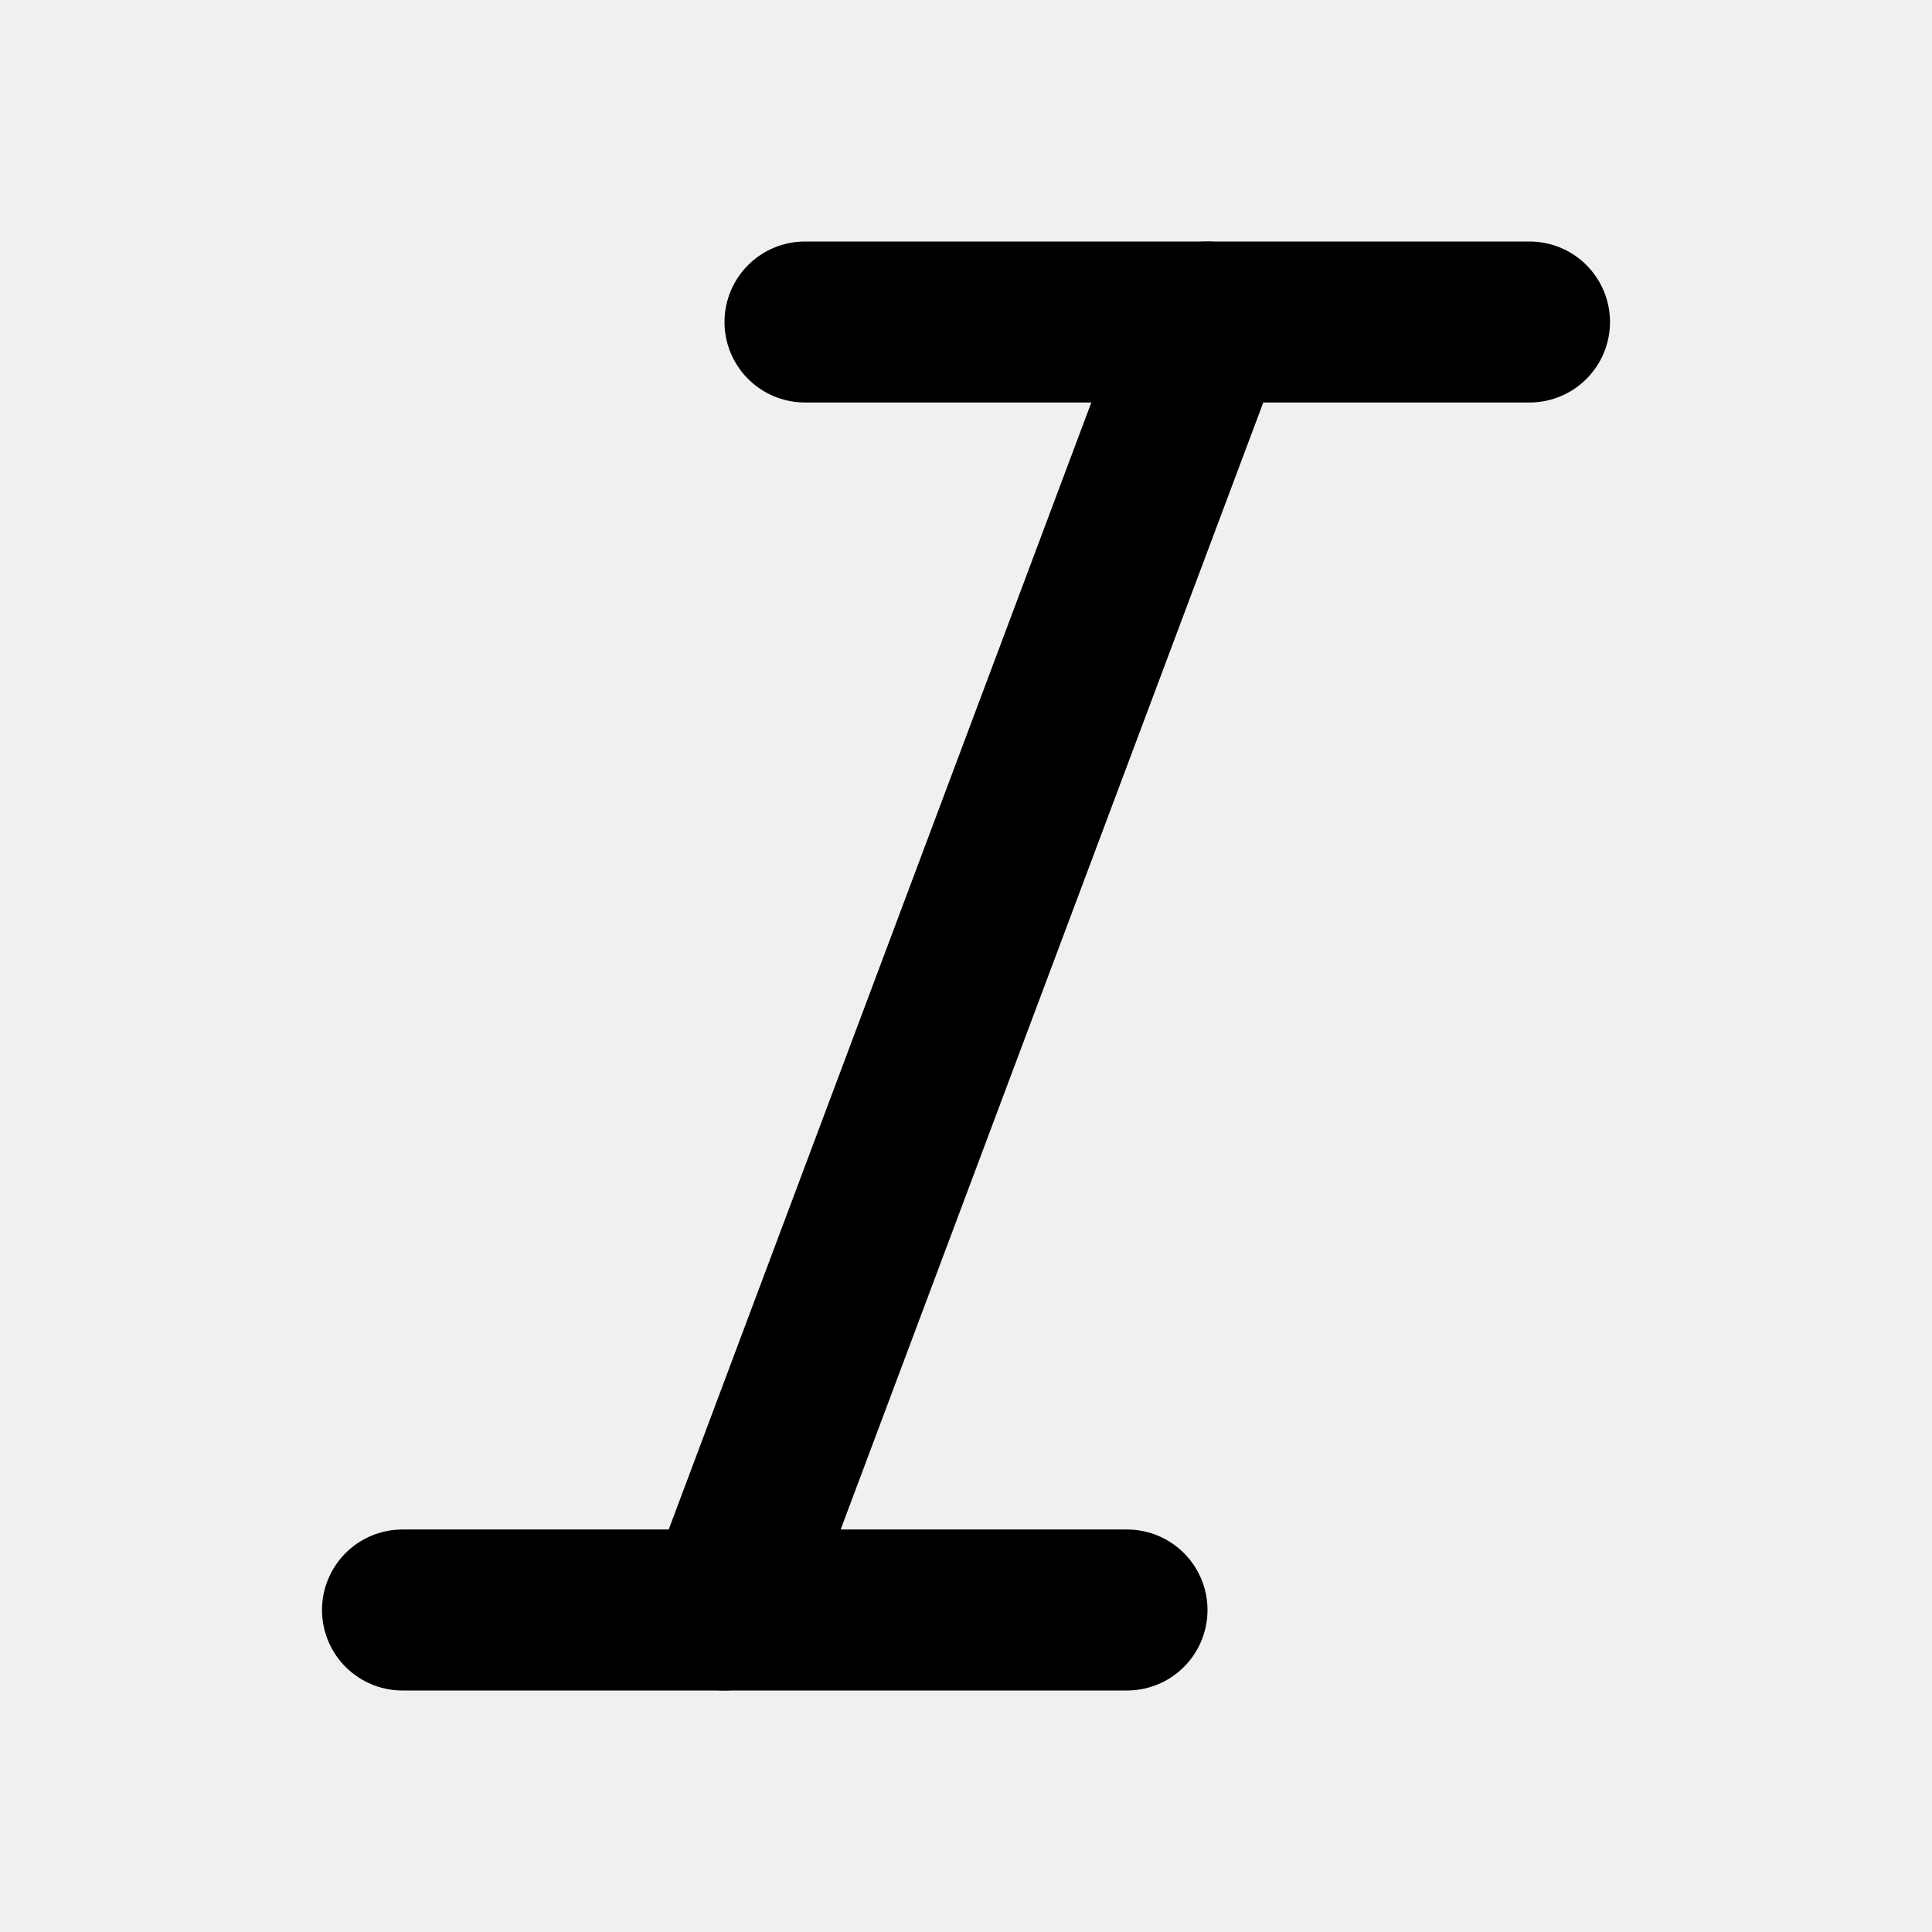
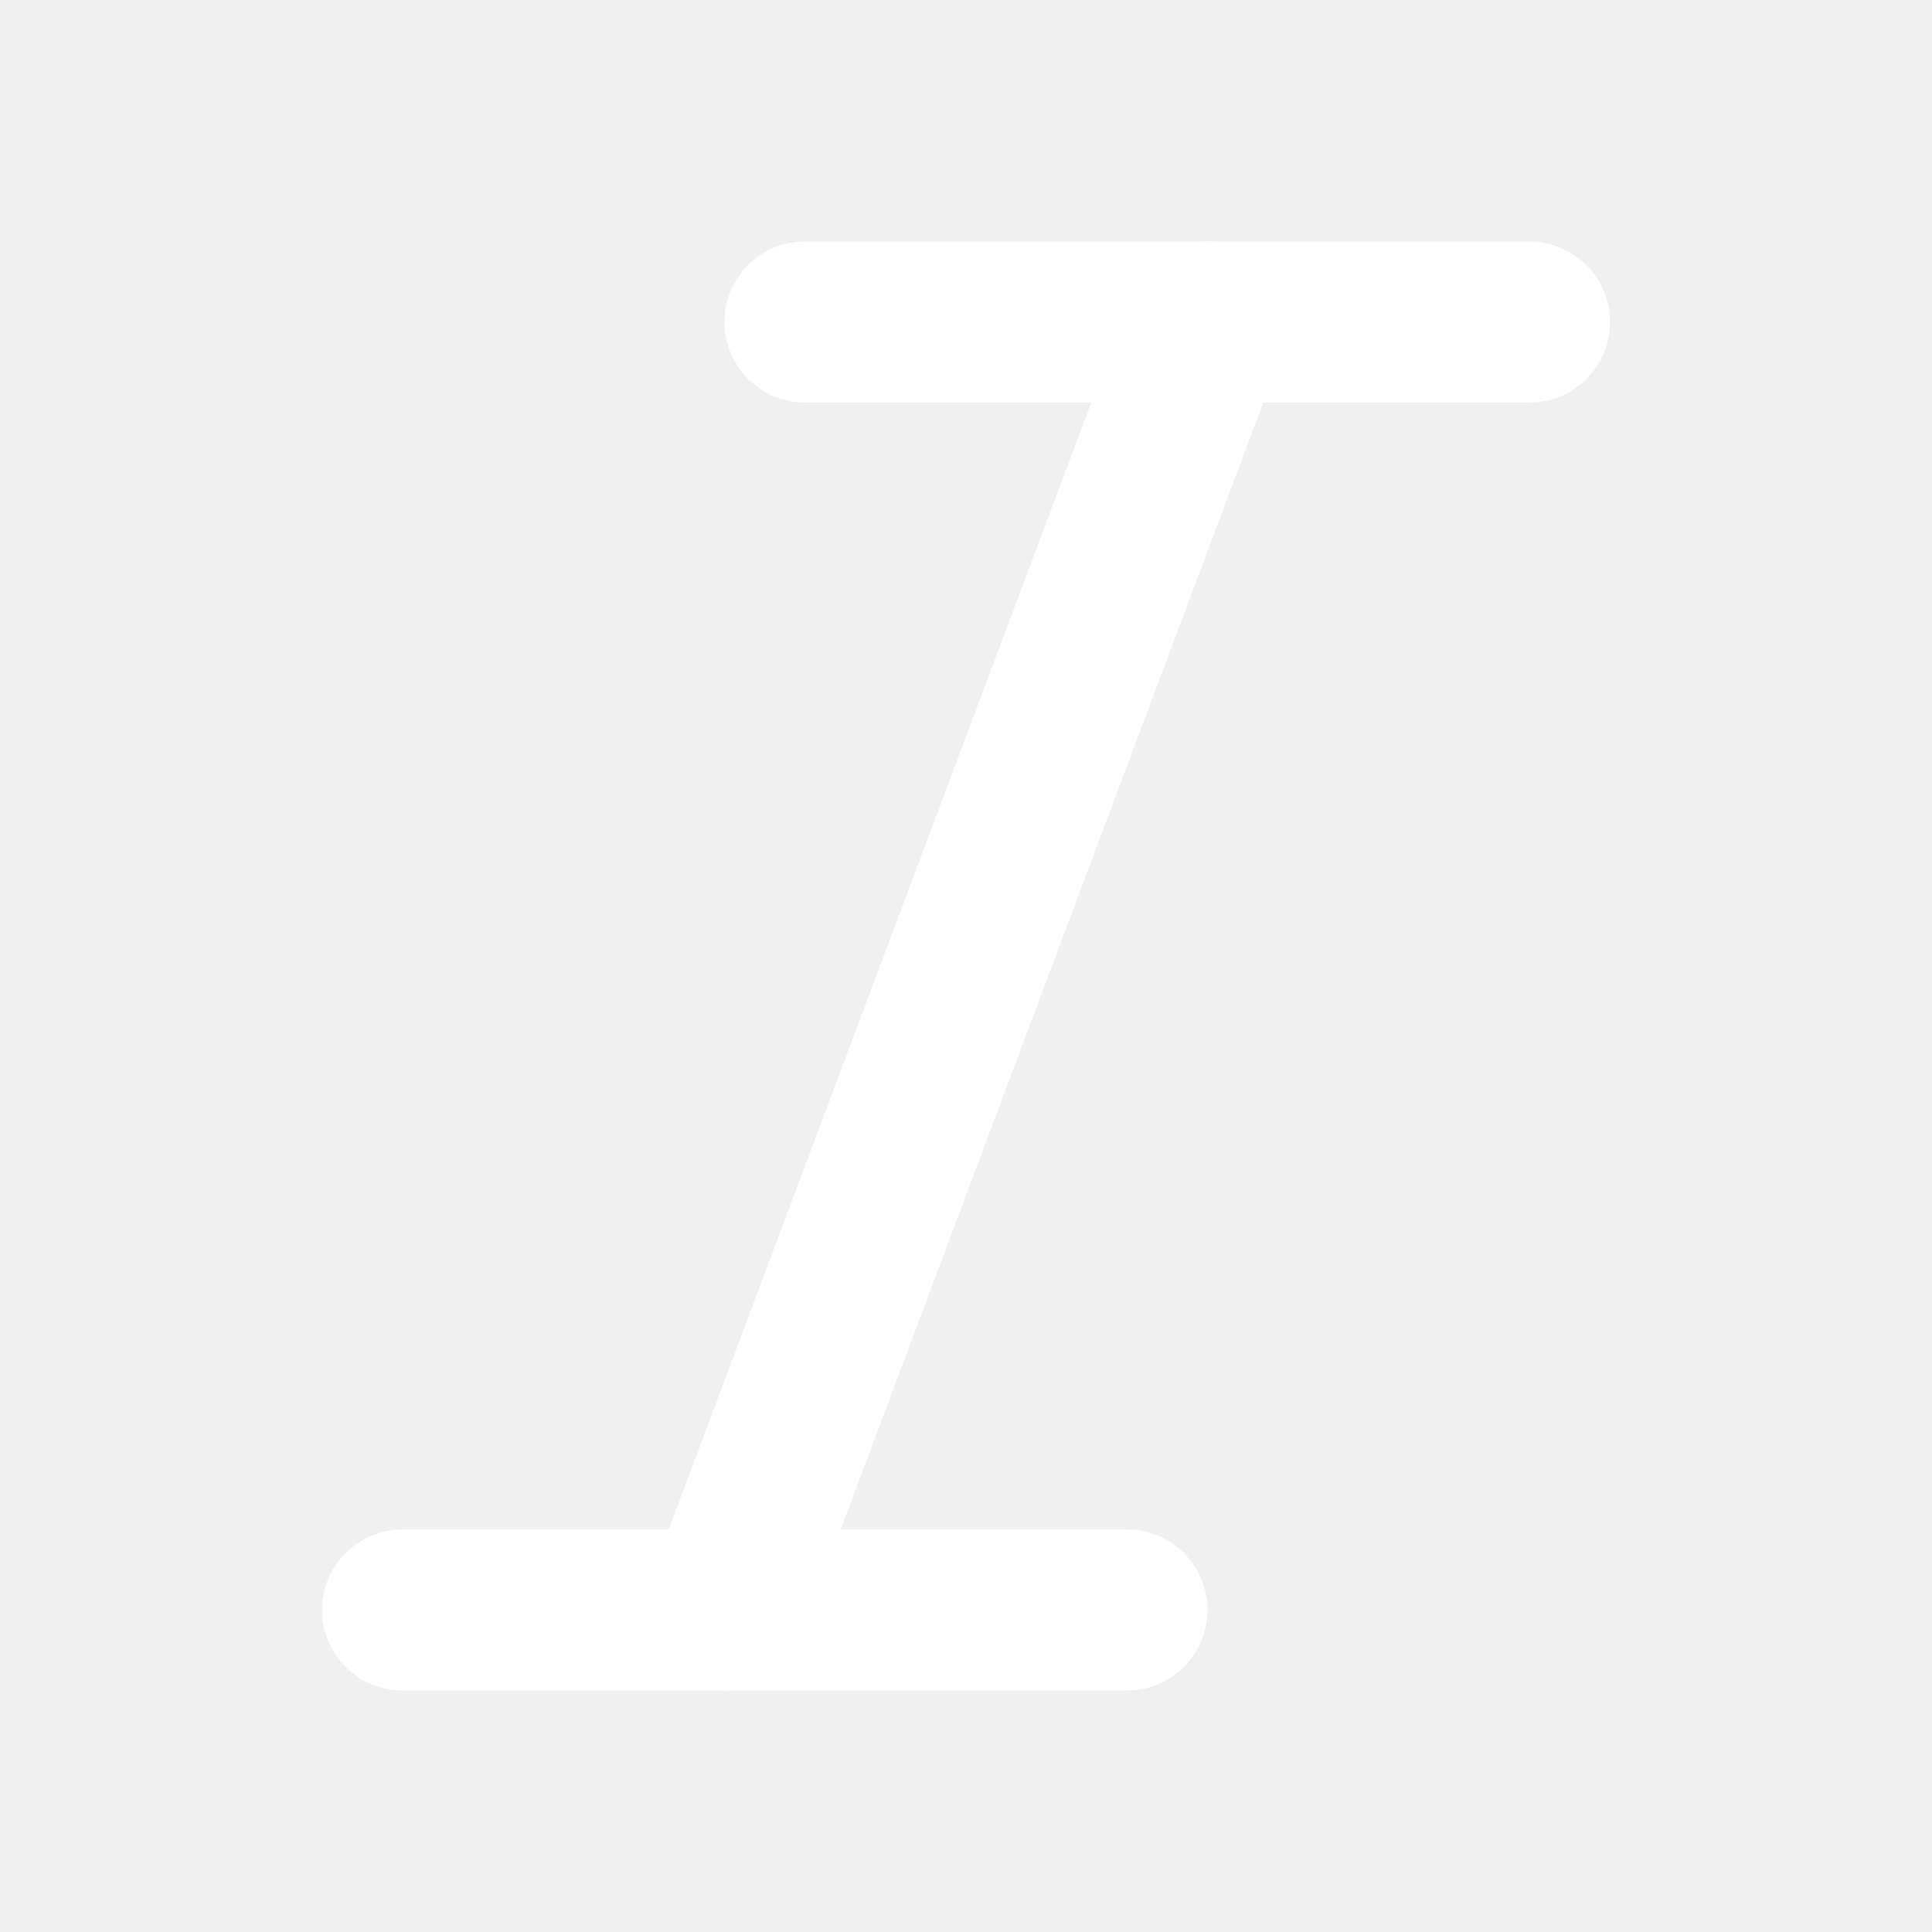
- <svg xmlns="http://www.w3.org/2000/svg" class="lucide lucide-italic" width="24" height="24" viewBox="0 0 24 24" fill="none" stroke="currentColor" stroke-width="2" stroke-linecap="round" stroke-linejoin="round">
+ <svg xmlns="http://www.w3.org/2000/svg" class="lucide lucide-italic" width="24" height="24" viewBox="0 0 24 24" fill="none" stroke="#ffffff" stroke-width="2" stroke-linecap="round" stroke-linejoin="round">
  <line x1="19" x2="10" y1="4" y2="4" />
  <line x1="14" x2="5" y1="20" y2="20" />
  <line x1="15" x2="9" y1="4" y2="20" />
</svg>
